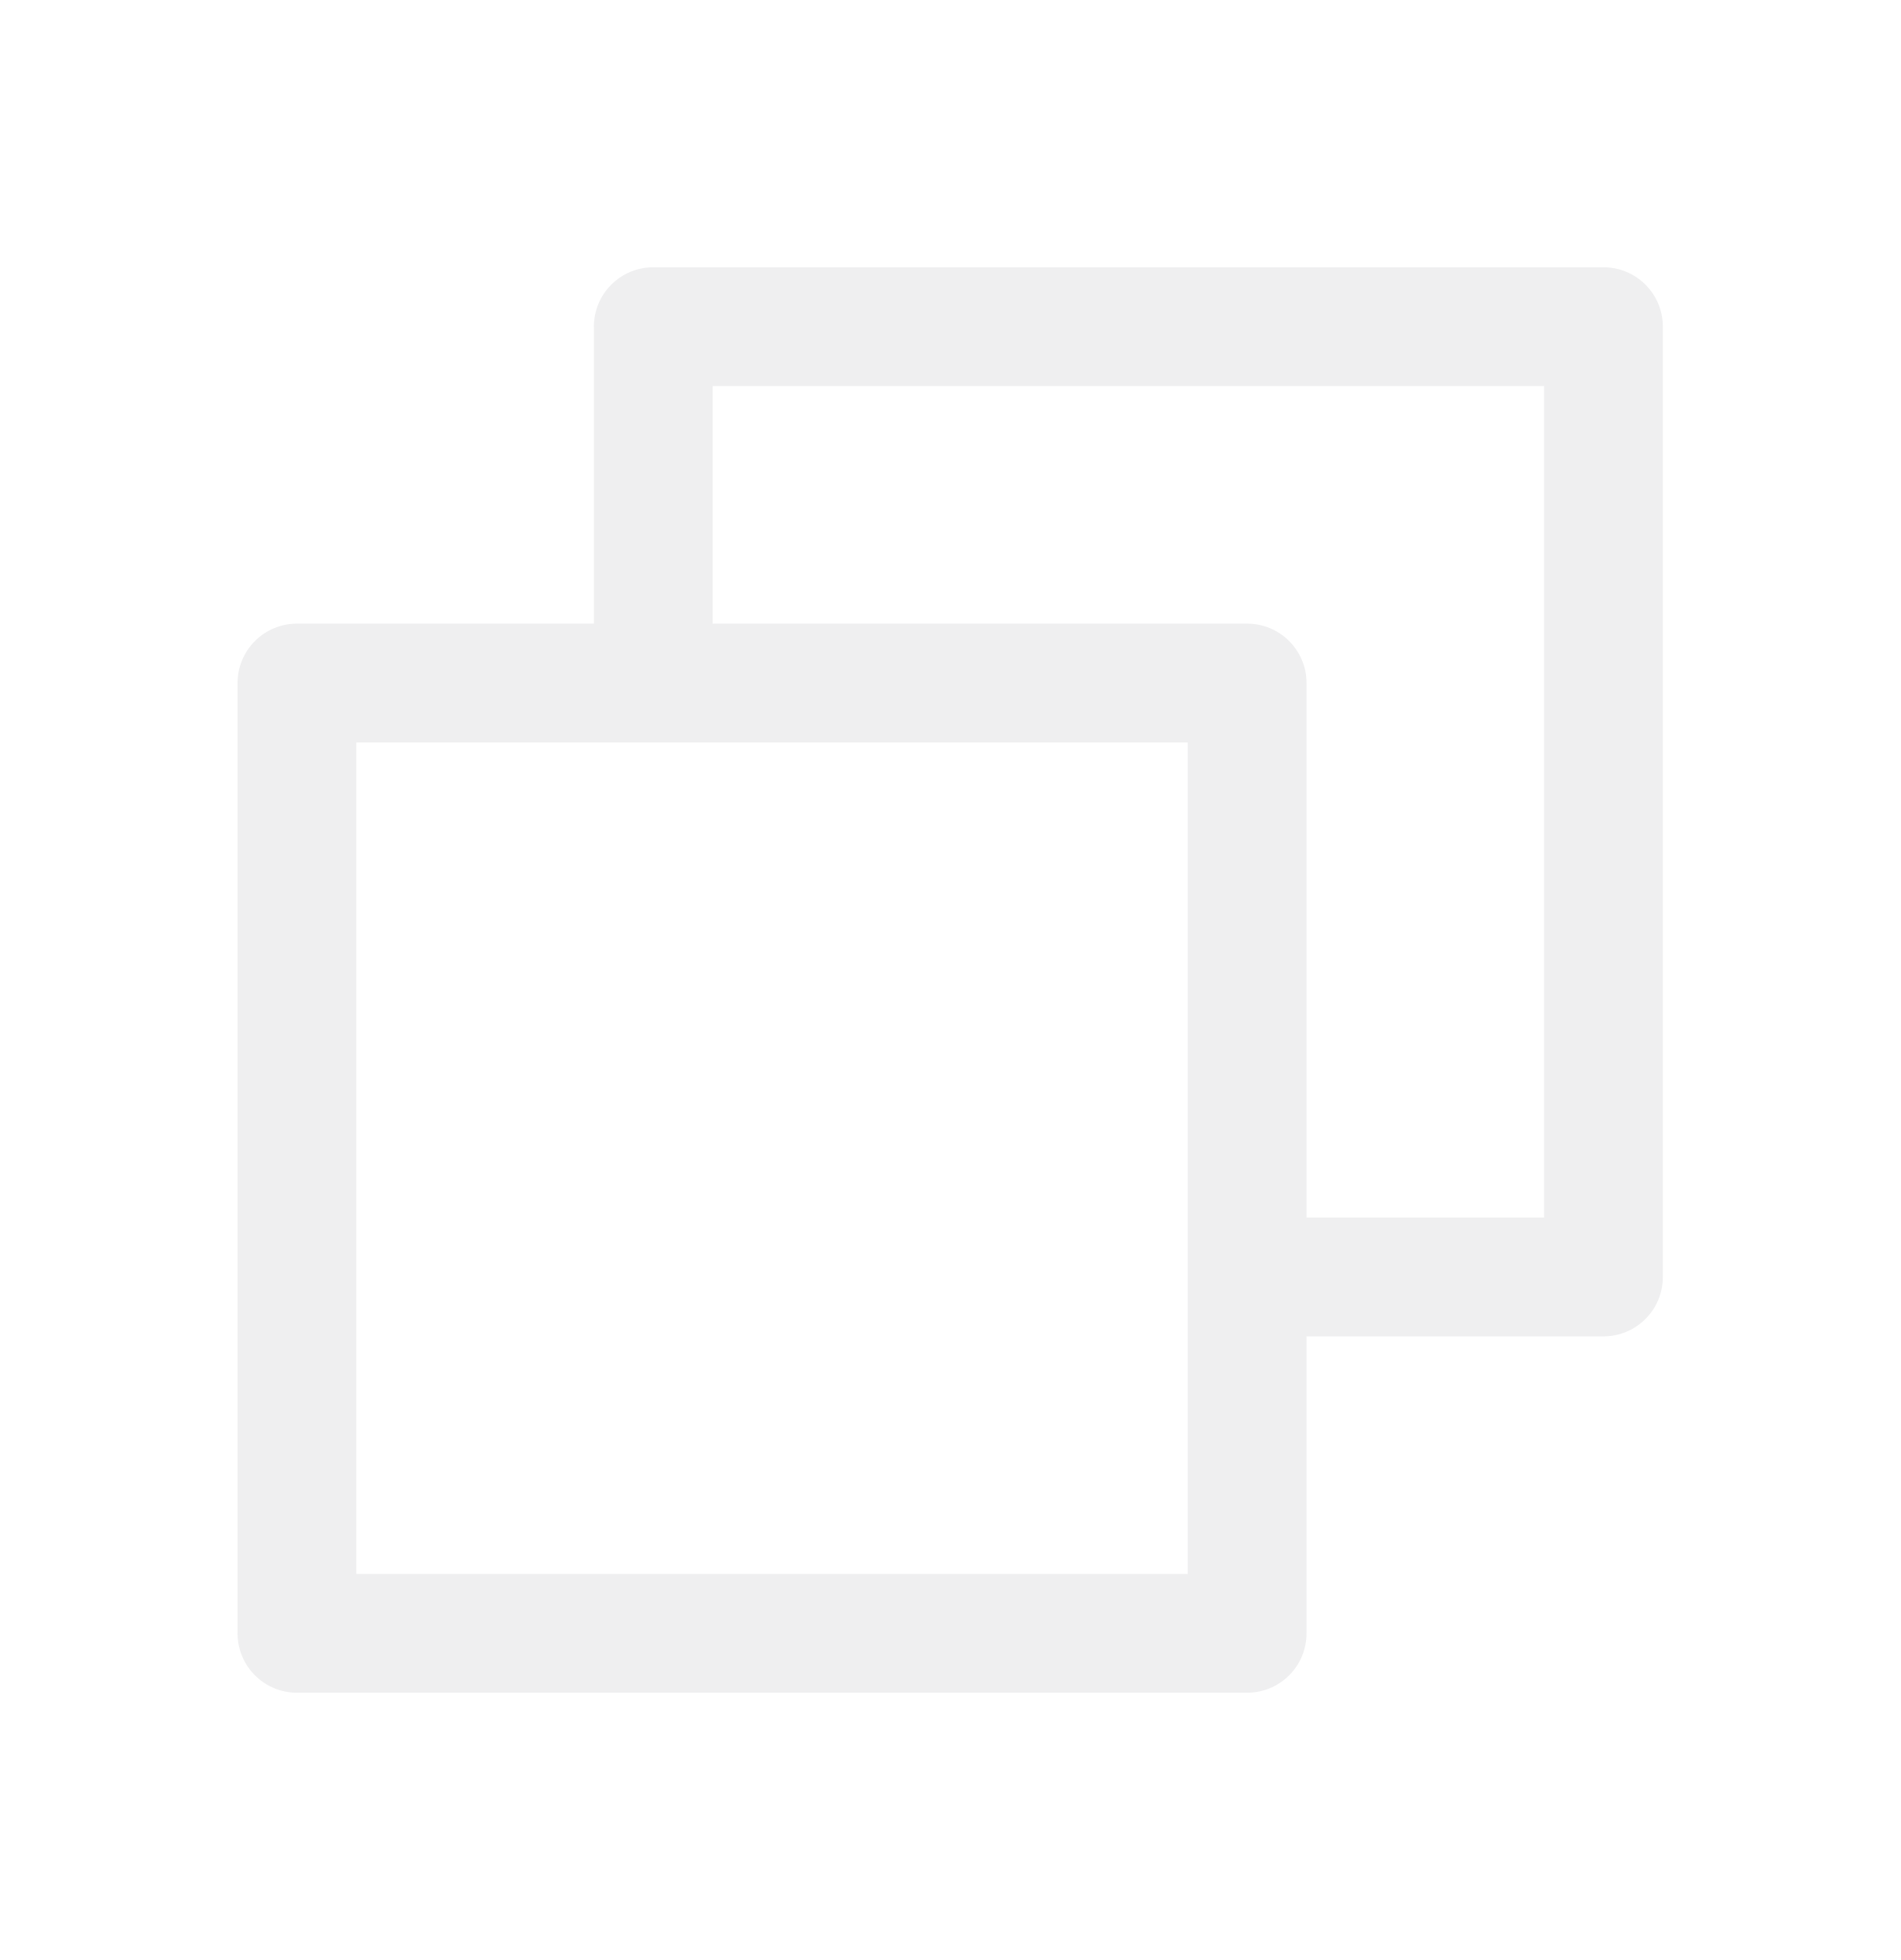
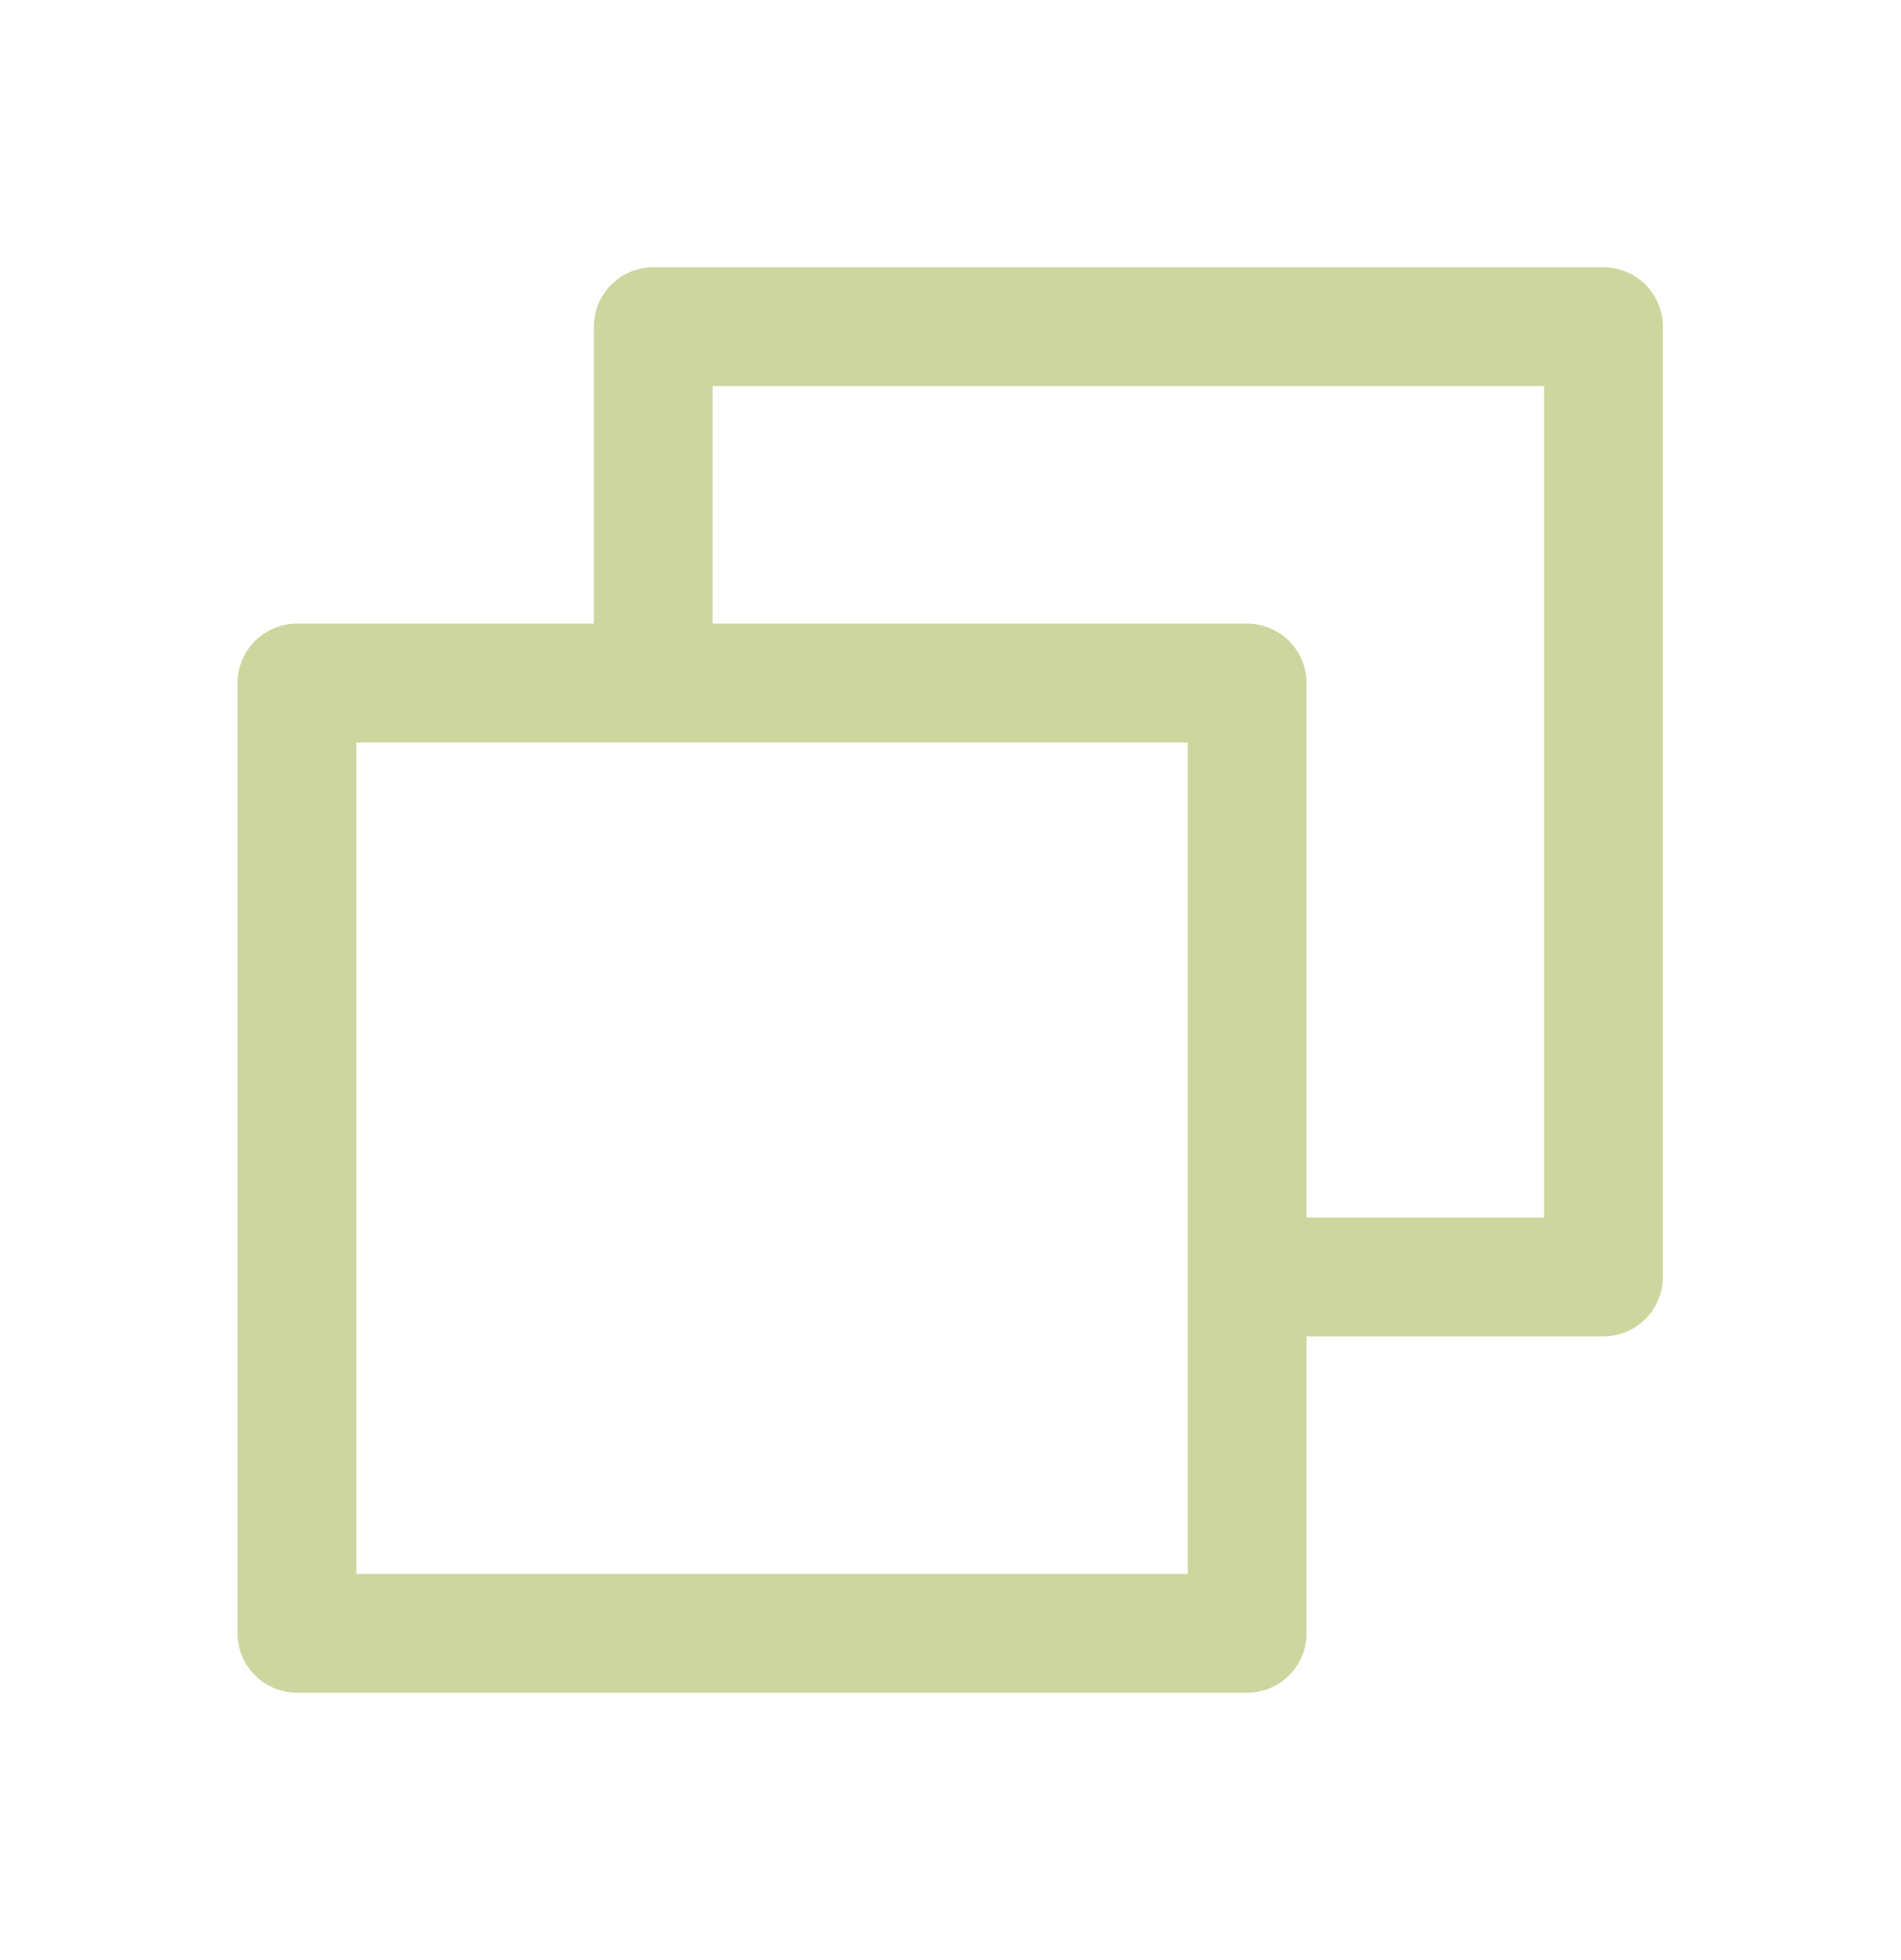
<svg xmlns="http://www.w3.org/2000/svg" width="32" height="33" viewBox="0 0 32 33" fill="none">
-   <path d="M27 4.5H11C10.735 4.5 10.48 4.605 10.293 4.793C10.105 4.98 10 5.235 10 5.5V10.5H5C4.735 10.5 4.48 10.605 4.293 10.793C4.105 10.98 4 11.235 4 11.5V27.5C4 27.765 4.105 28.02 4.293 28.207C4.48 28.395 4.735 28.5 5 28.5H21C21.265 28.5 21.52 28.395 21.707 28.207C21.895 28.02 22 27.765 22 27.5V22.5H27C27.265 22.5 27.52 22.395 27.707 22.207C27.895 22.02 28 21.765 28 21.5V5.5C28 5.235 27.895 4.98 27.707 4.793C27.52 4.605 27.265 4.5 27 4.5ZM20 26.5H6V12.5H20V26.5ZM26 20.5H22V11.5C22 11.235 21.895 10.98 21.707 10.793C21.52 10.605 21.265 10.5 21 10.5H12V6.5H26V20.5Z" fill="#E4E4E6" fill-opacity="0.6" />
+   <path d="M27 4.5H11C10.735 4.5 10.48 4.605 10.293 4.793C10.105 4.98 10 5.235 10 5.5V10.5H5C4.735 10.5 4.48 10.605 4.293 10.793C4.105 10.98 4 11.235 4 11.5V27.5C4 27.765 4.105 28.02 4.293 28.207C4.48 28.395 4.735 28.5 5 28.5H21C21.265 28.5 21.52 28.395 21.707 28.207C21.895 28.02 22 27.765 22 27.5V22.5H27C27.265 22.5 27.52 22.395 27.707 22.207C27.895 22.02 28 21.765 28 21.5V5.5C28 5.235 27.895 4.98 27.707 4.793C27.52 4.605 27.265 4.5 27 4.5ZM20 26.5H6V12.5H20V26.5ZM26 20.5H22V11.5C22 11.235 21.895 10.98 21.707 10.793C21.52 10.605 21.265 10.5 21 10.5H12V6.5H26V20.5Z" fill="#ACBA5E" fill-opacity="0.6" />
</svg>
